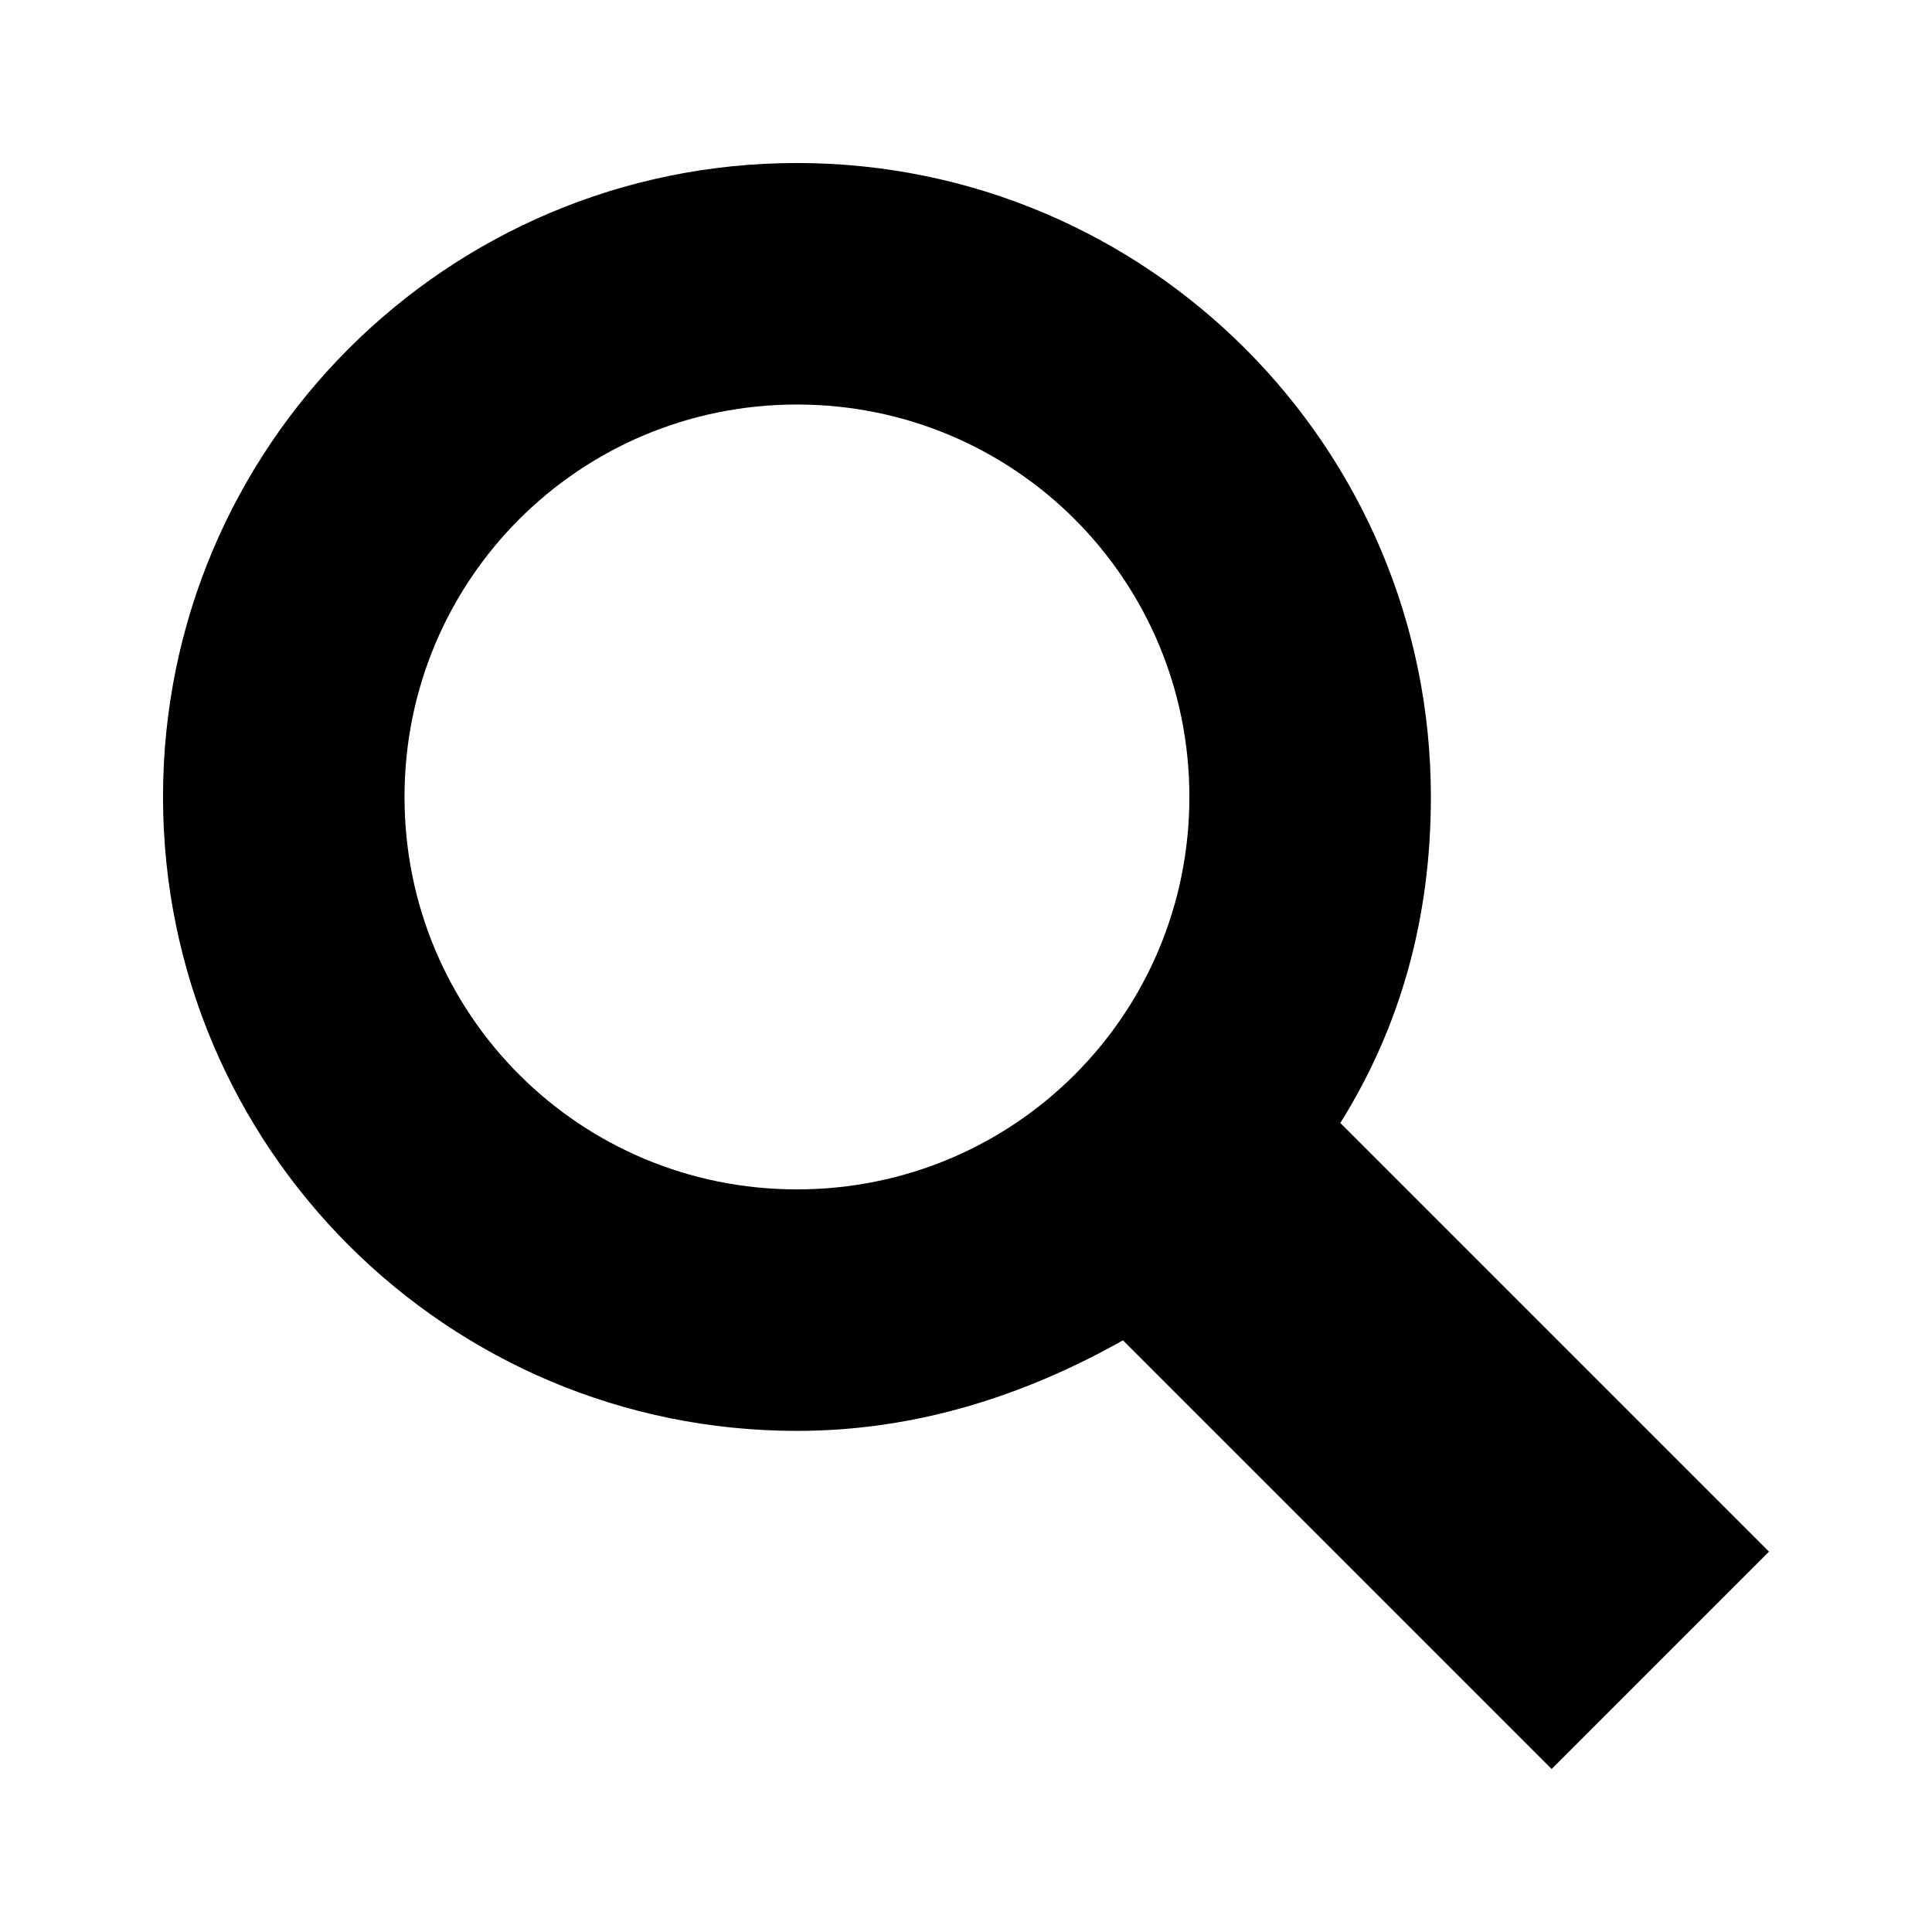
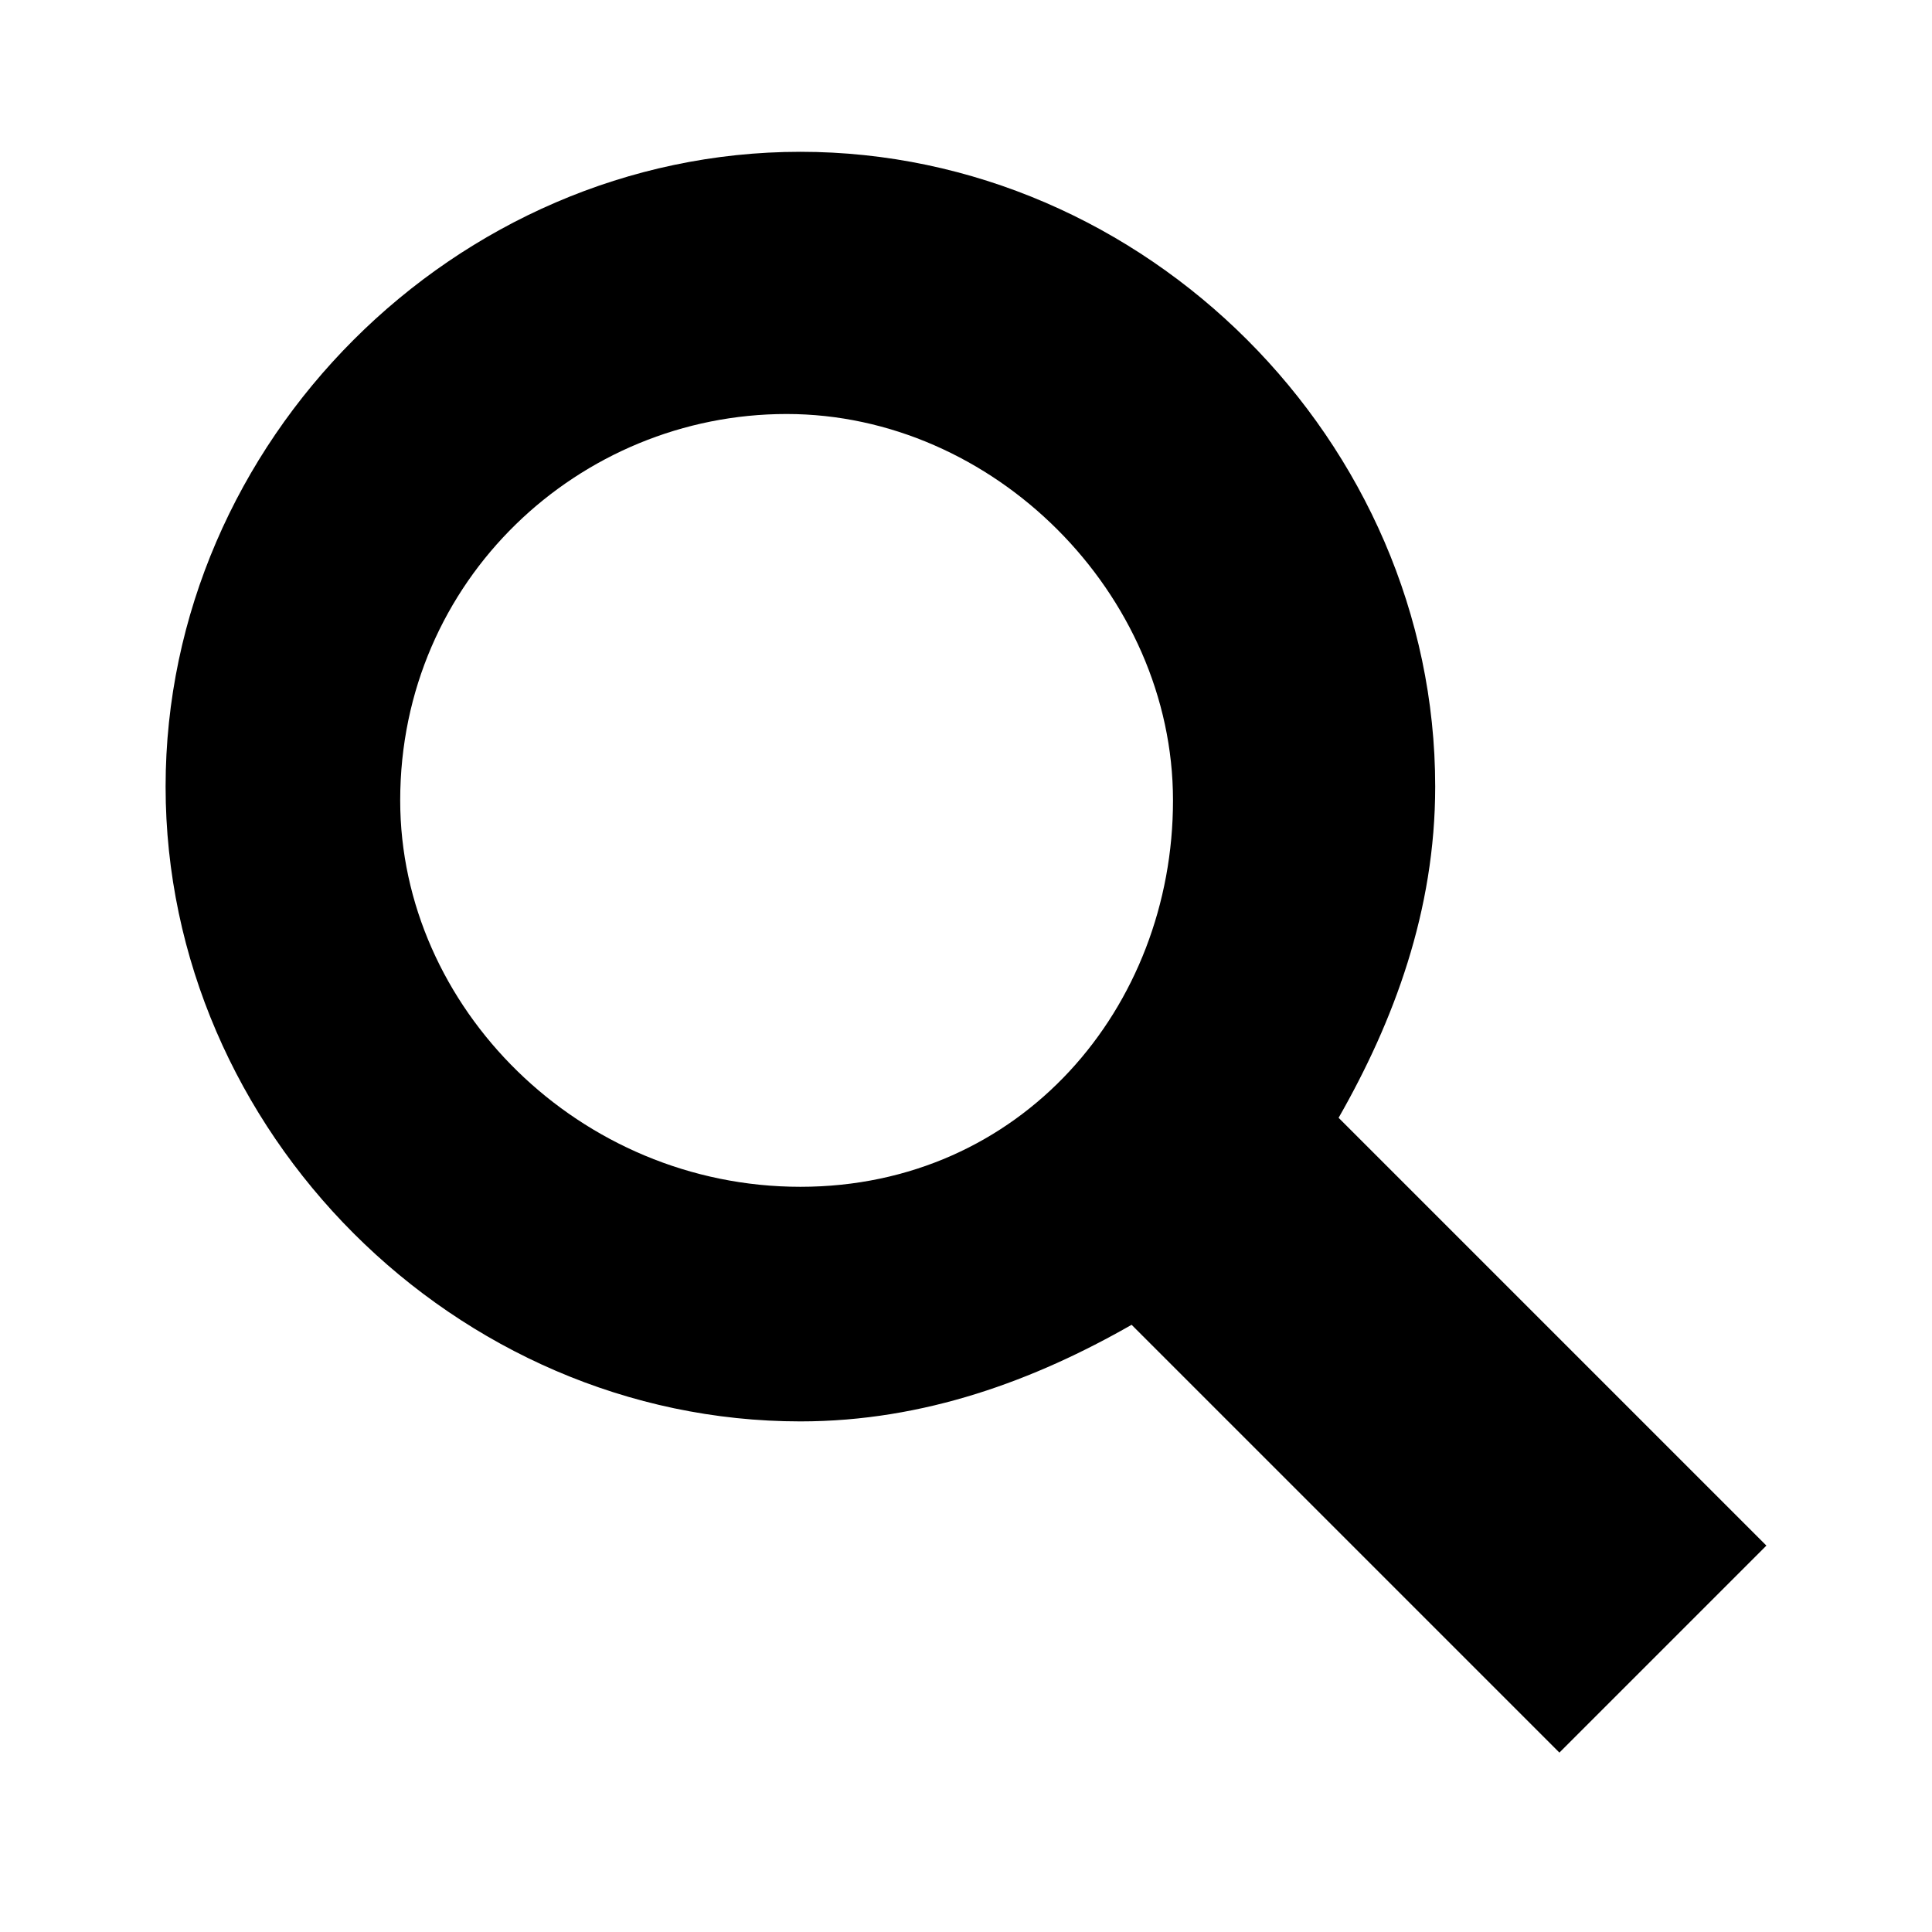
- <svg xmlns="http://www.w3.org/2000/svg" version="1.1" id="Layer_1" x="0px" y="0px" viewBox="0 0 32 32" enable-background="new 0 0 32 32" xml:space="preserve">
-   <path id="search" d="M29.3,25.7l-7.1-7.1c1-1.6,1.5-3.4,1.5-5.4c0-5.8-4.7-10.5-10.5-10.5C7.4,2.7,2.7,7.4,2.7,13.2  c0,5.8,4.7,10.5,10.5,10.5c2,0,3.8-0.6,5.4-1.5l7.1,7.1L29.3,25.7z M6.7,13.2c0-3.6,2.9-6.5,6.5-6.5c3.6,0,6.5,2.9,6.5,6.5  c0,3.6-2.9,6.5-6.5,6.5C9.6,19.7,6.7,16.8,6.7,13.2z" />
+ <svg xmlns="http://www.w3.org/2000/svg" version="1.1" id="Layer_1" x="0px" y="0px" viewBox="0 0 14 14" enable-background="new 0 0 14 14" xml:space="preserve">
+   <path id="search" d="M12.8,11.2L9.7,8.1c0.4-0.7,0.7-1.5,0.7-2.4c0-2.5-2.1-4.6-4.6-4.6S1.2,3.2,1.2,5.7s2.1,4.6,4.6,4.6  c0.9,0,1.7-0.3,2.4-0.7l3.1,3.1L12.8,11.2z M2.9,5.8C2.9,4.2,4.2,3,5.7,3s2.8,1.3,2.8,2.8S7.4,8.6,5.8,8.6S2.9,7.3,2.9,5.8z" />
</svg>
